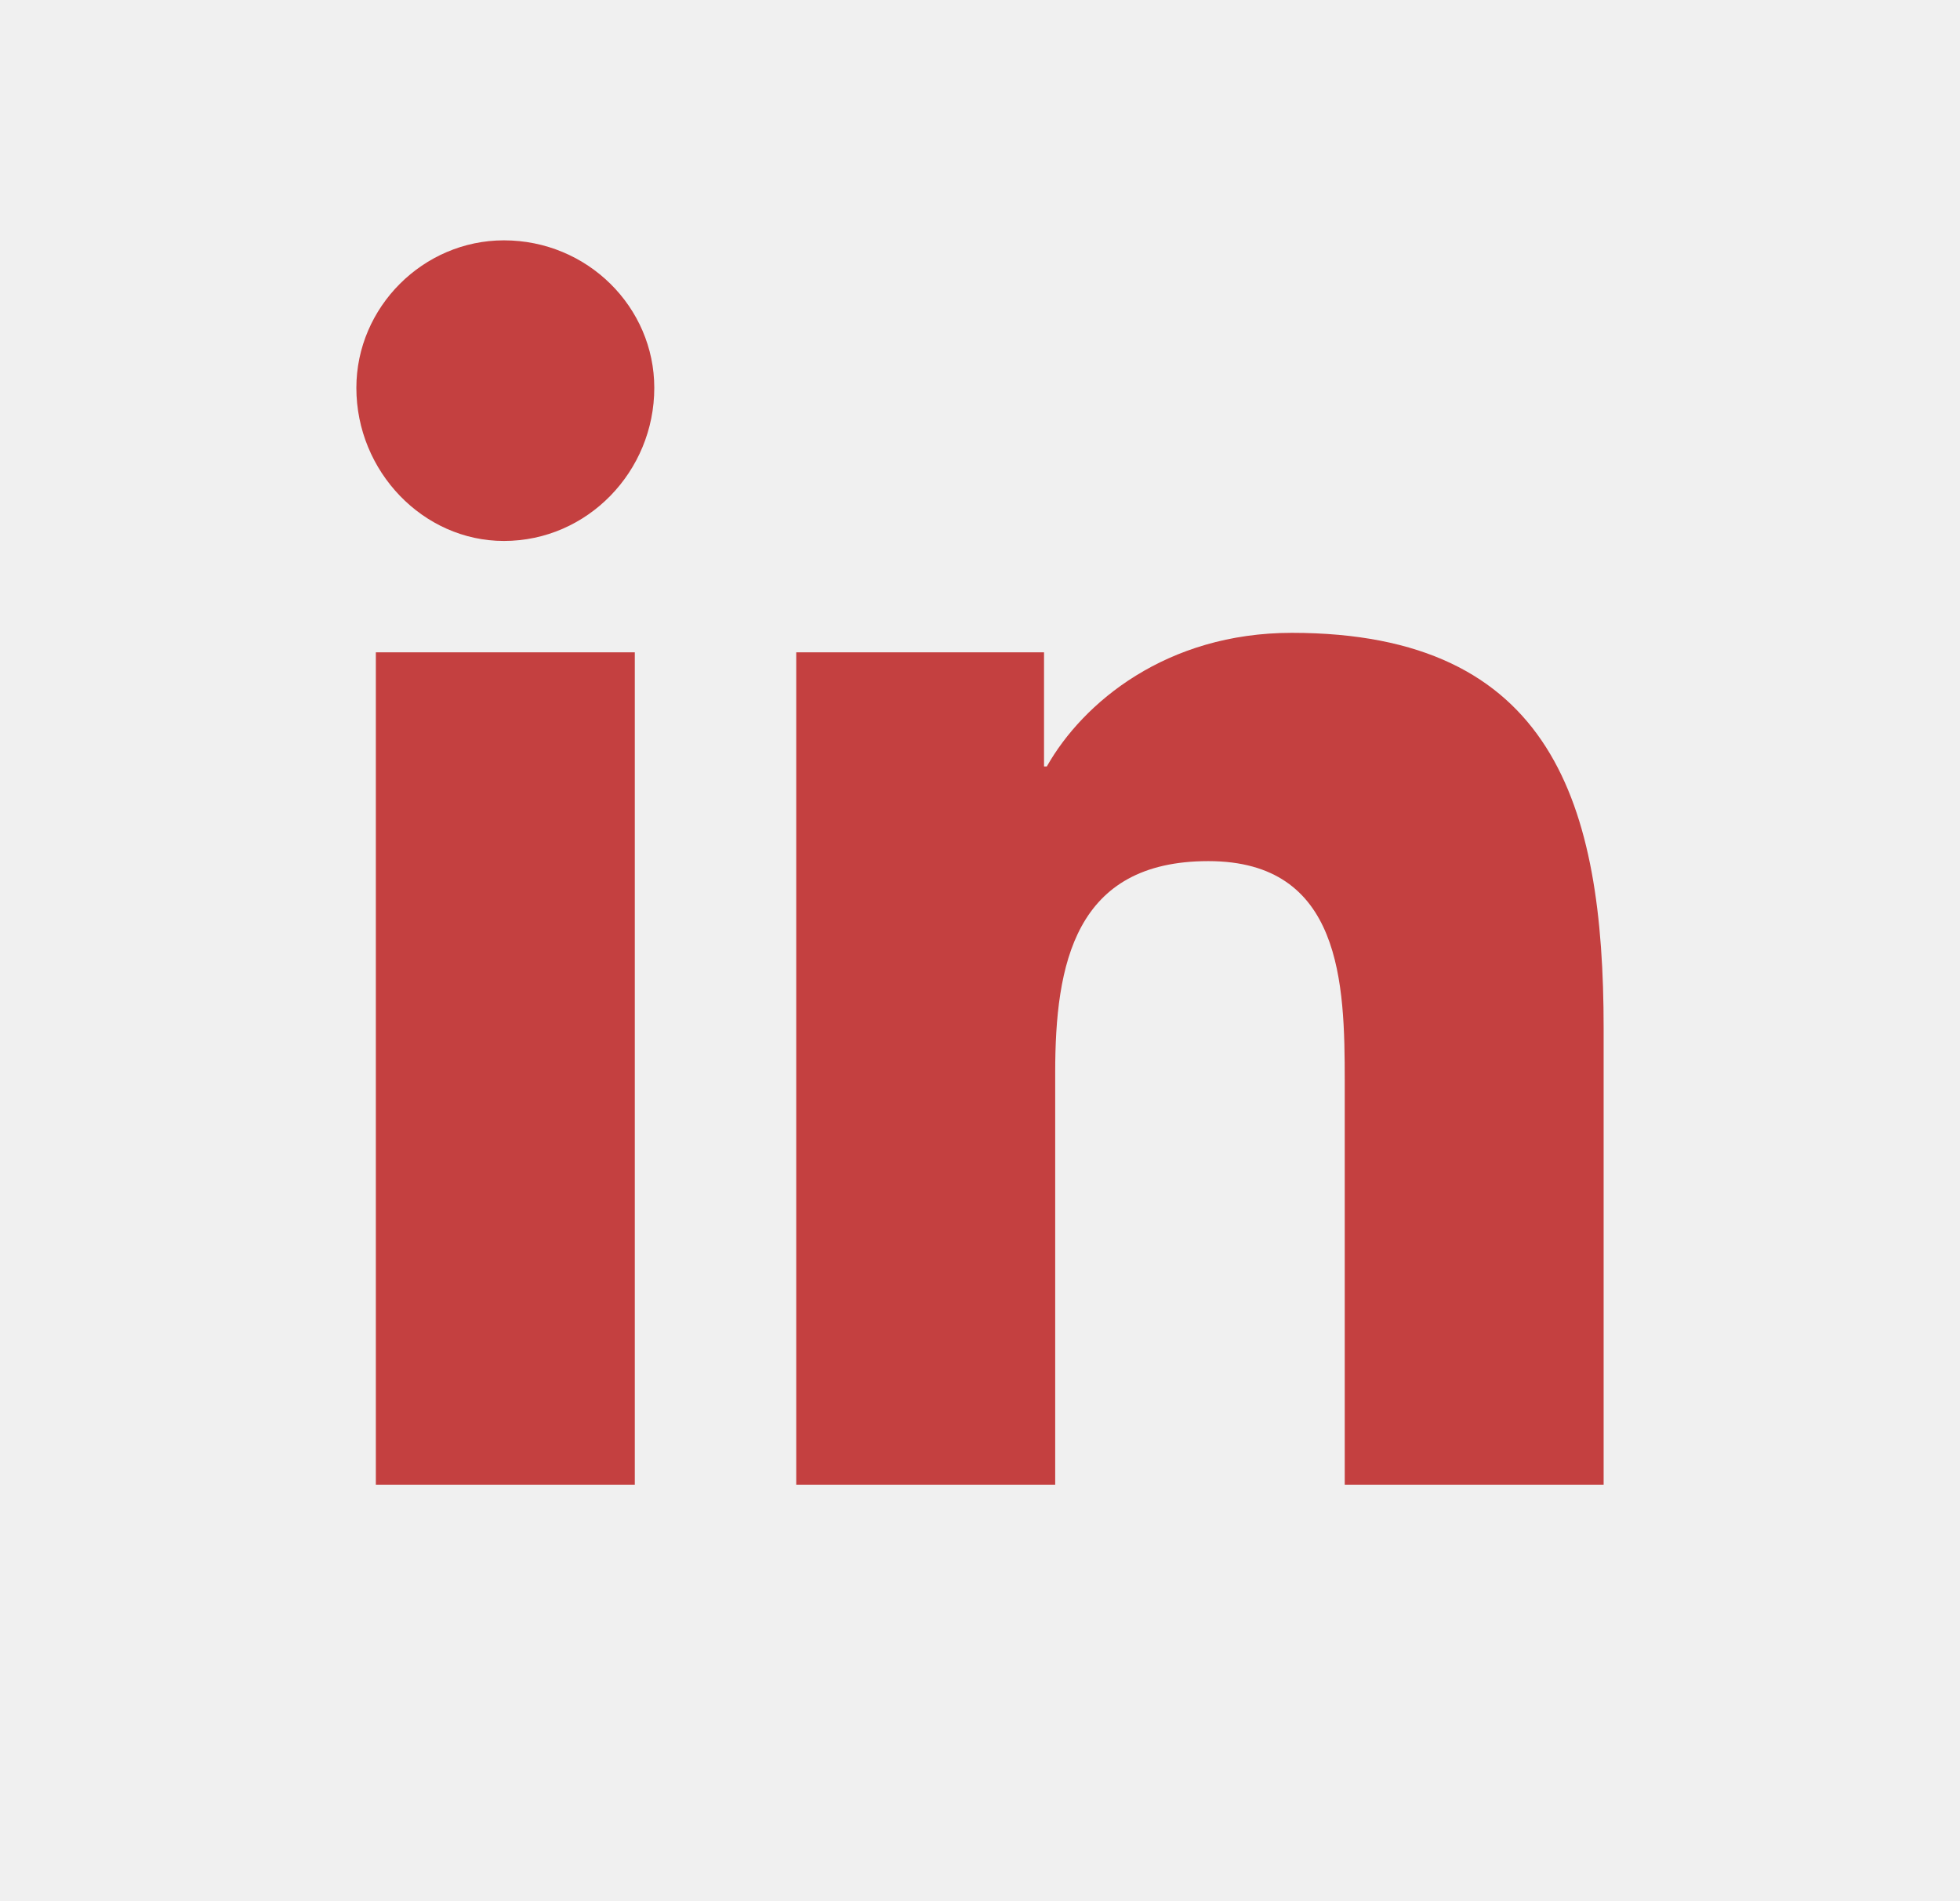
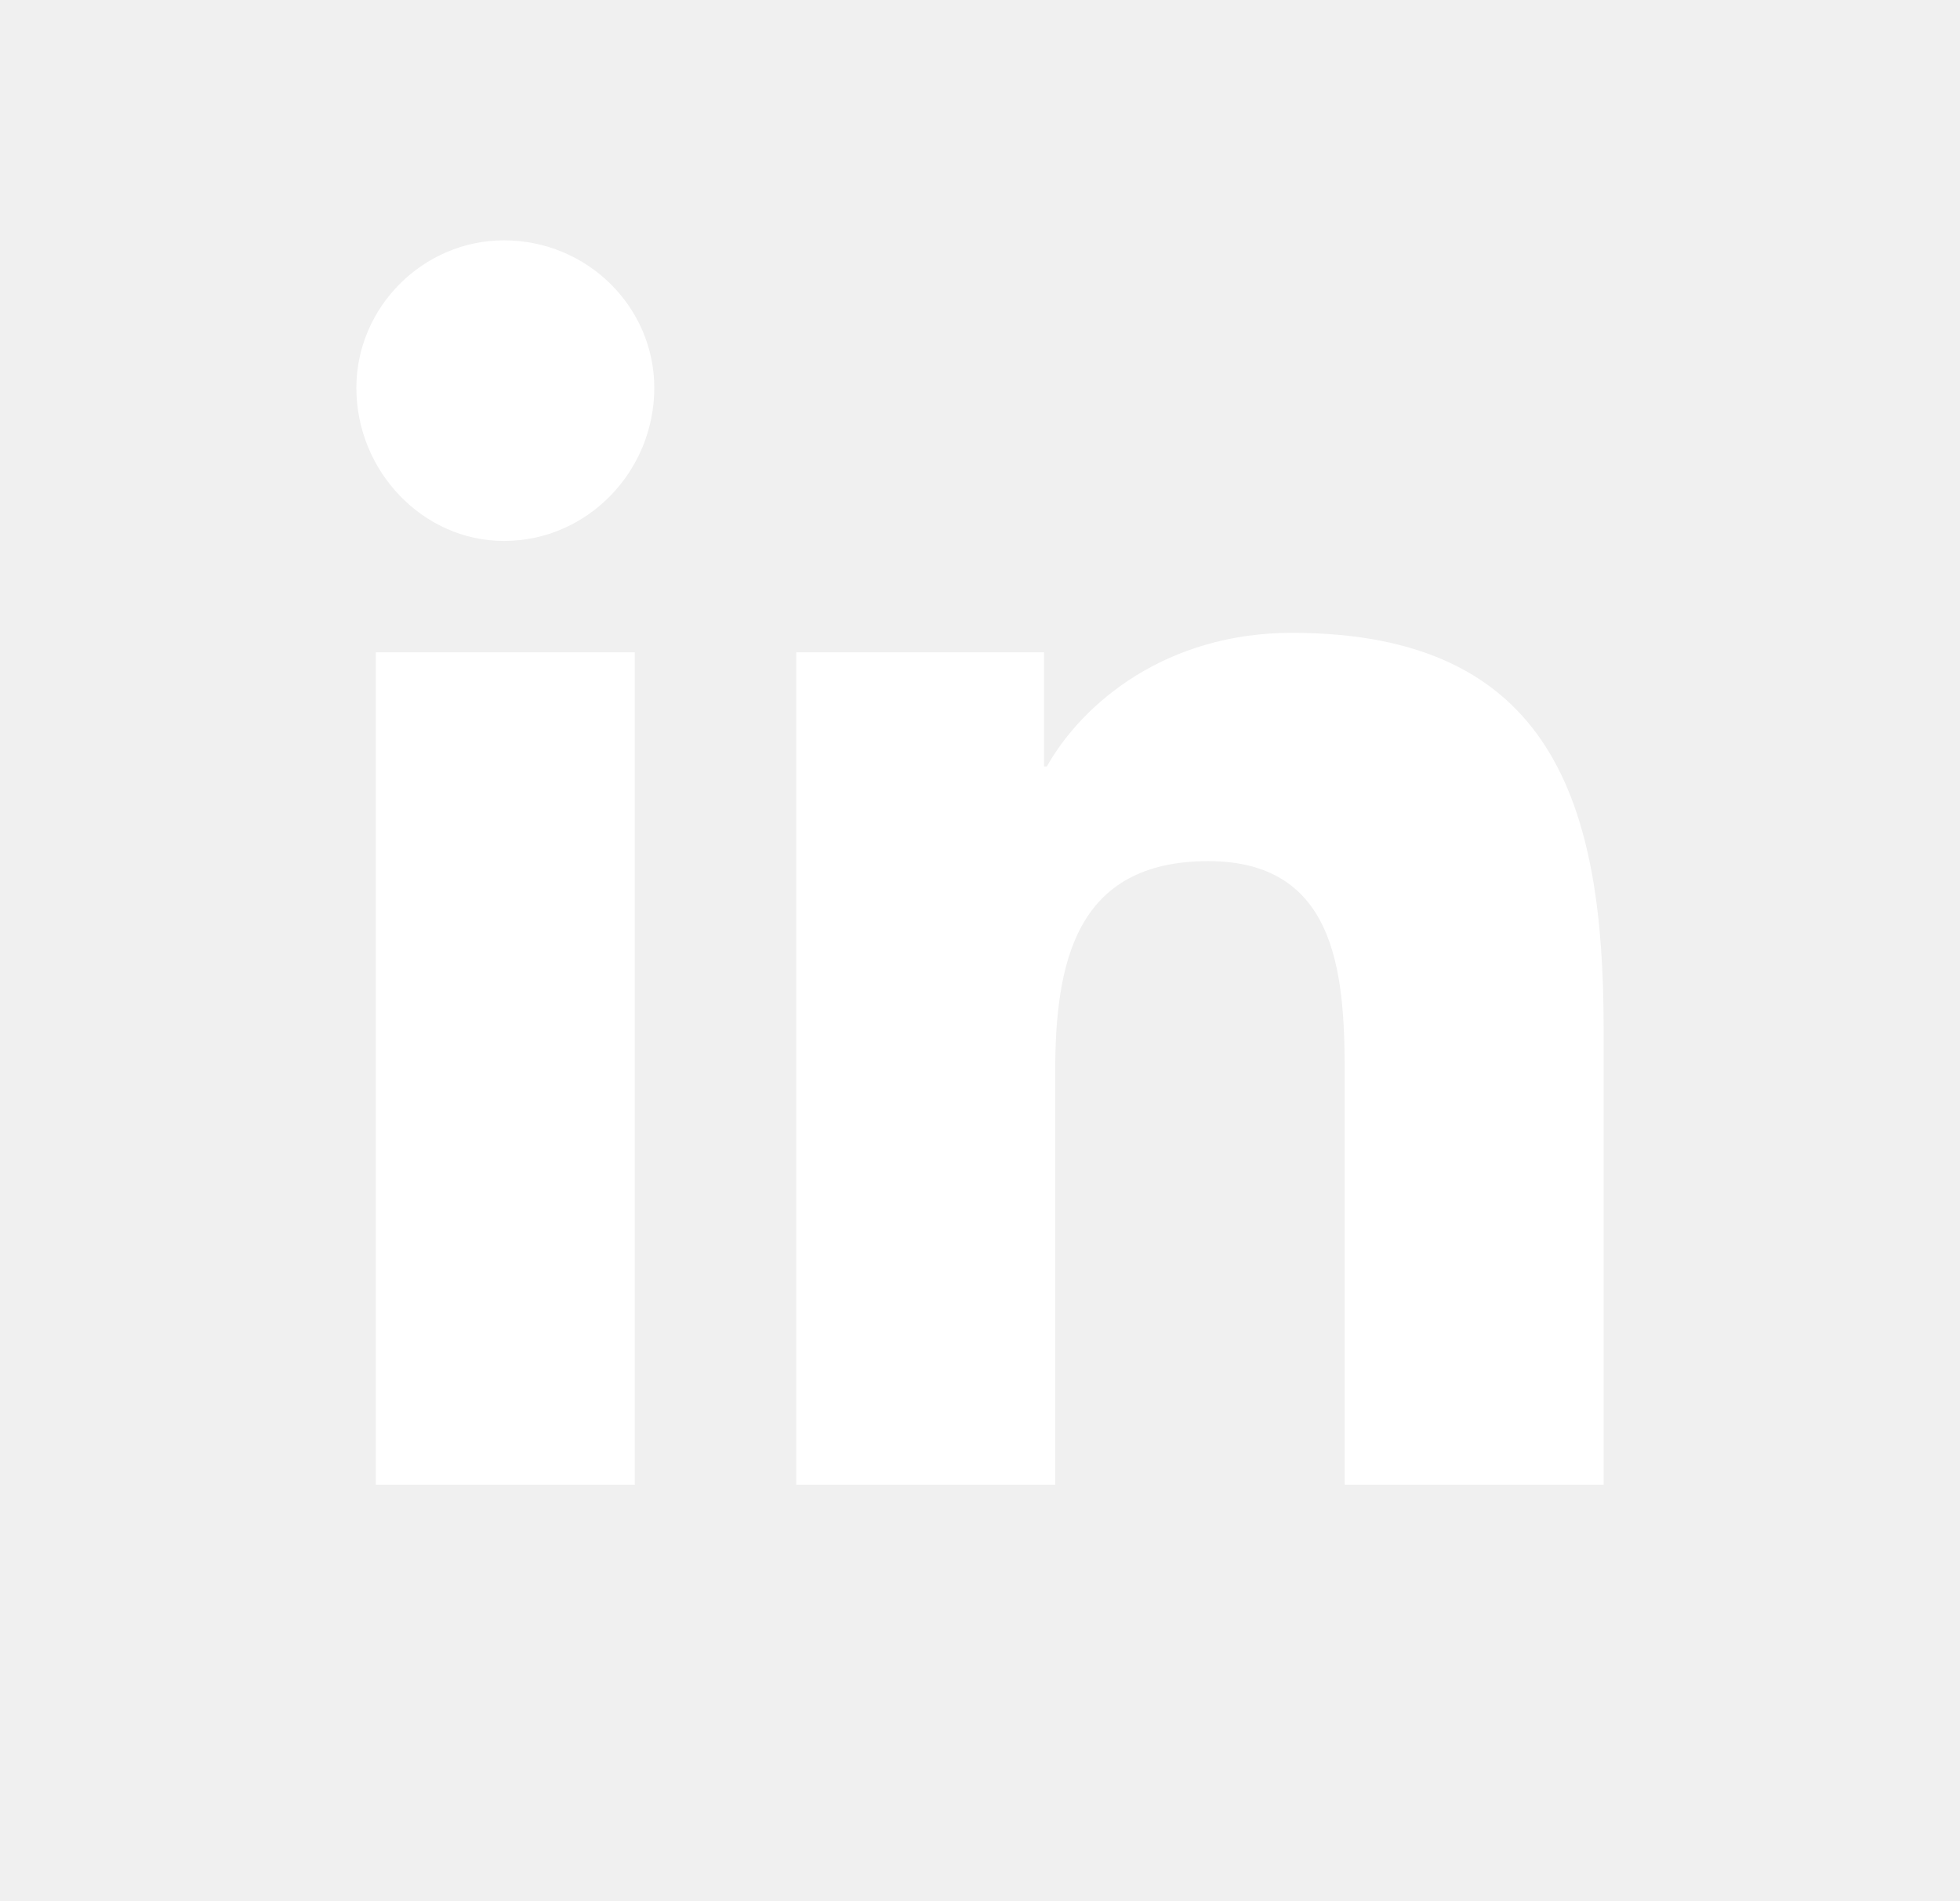
<svg xmlns="http://www.w3.org/2000/svg" width="33" height="32" viewBox="0 0 33 32" fill="none" version="1.1" id="svg1">
  <defs id="defs1" />
-   <g id="Btn - linkedin" style="fill:#c44040;fill-opacity:1">
-     <path id="ï¡" d="M10.688 25V10.984H6.328V25H10.688ZM8.484 9.109C9.891 9.109 11.016 7.938 11.016 6.531C11.016 5.172 9.891 4.047 8.484 4.047C7.125 4.047 6 5.172 6 6.531C6 7.938 7.125 9.109 8.484 9.109ZM26.953 25H27V17.312C27 13.562 26.156 10.656 21.75 10.656C19.641 10.656 18.234 11.828 17.625 12.906H17.578V10.984H13.406V25H17.766V18.062C17.766 16.234 18.094 14.5 20.344 14.5C22.594 14.5 22.641 16.562 22.641 18.203V25H26.953Z" fill="white" style="fill:#c44040;fill-opacity:1" />
+   <g id="Btn - linkedin" style="fill:#ffffff;fill-opacity:1">
+     <path id="ï¡" d="M10.688 25V10.984H6.328V25H10.688ZM8.484 9.109C9.891 9.109 11.016 7.938 11.016 6.531C11.016 5.172 9.891 4.047 8.484 4.047C7.125 4.047 6 5.172 6 6.531C6 7.938 7.125 9.109 8.484 9.109ZM26.953 25H27V17.312C27 13.562 26.156 10.656 21.75 10.656C19.641 10.656 18.234 11.828 17.625 12.906H17.578V10.984H13.406V25H17.766V18.062C17.766 16.234 18.094 14.5 20.344 14.5C22.594 14.5 22.641 16.562 22.641 18.203V25H26.953Z" fill="white" style="fill:#ffffff;fill-opacity:1" />
  </g>
</svg>
